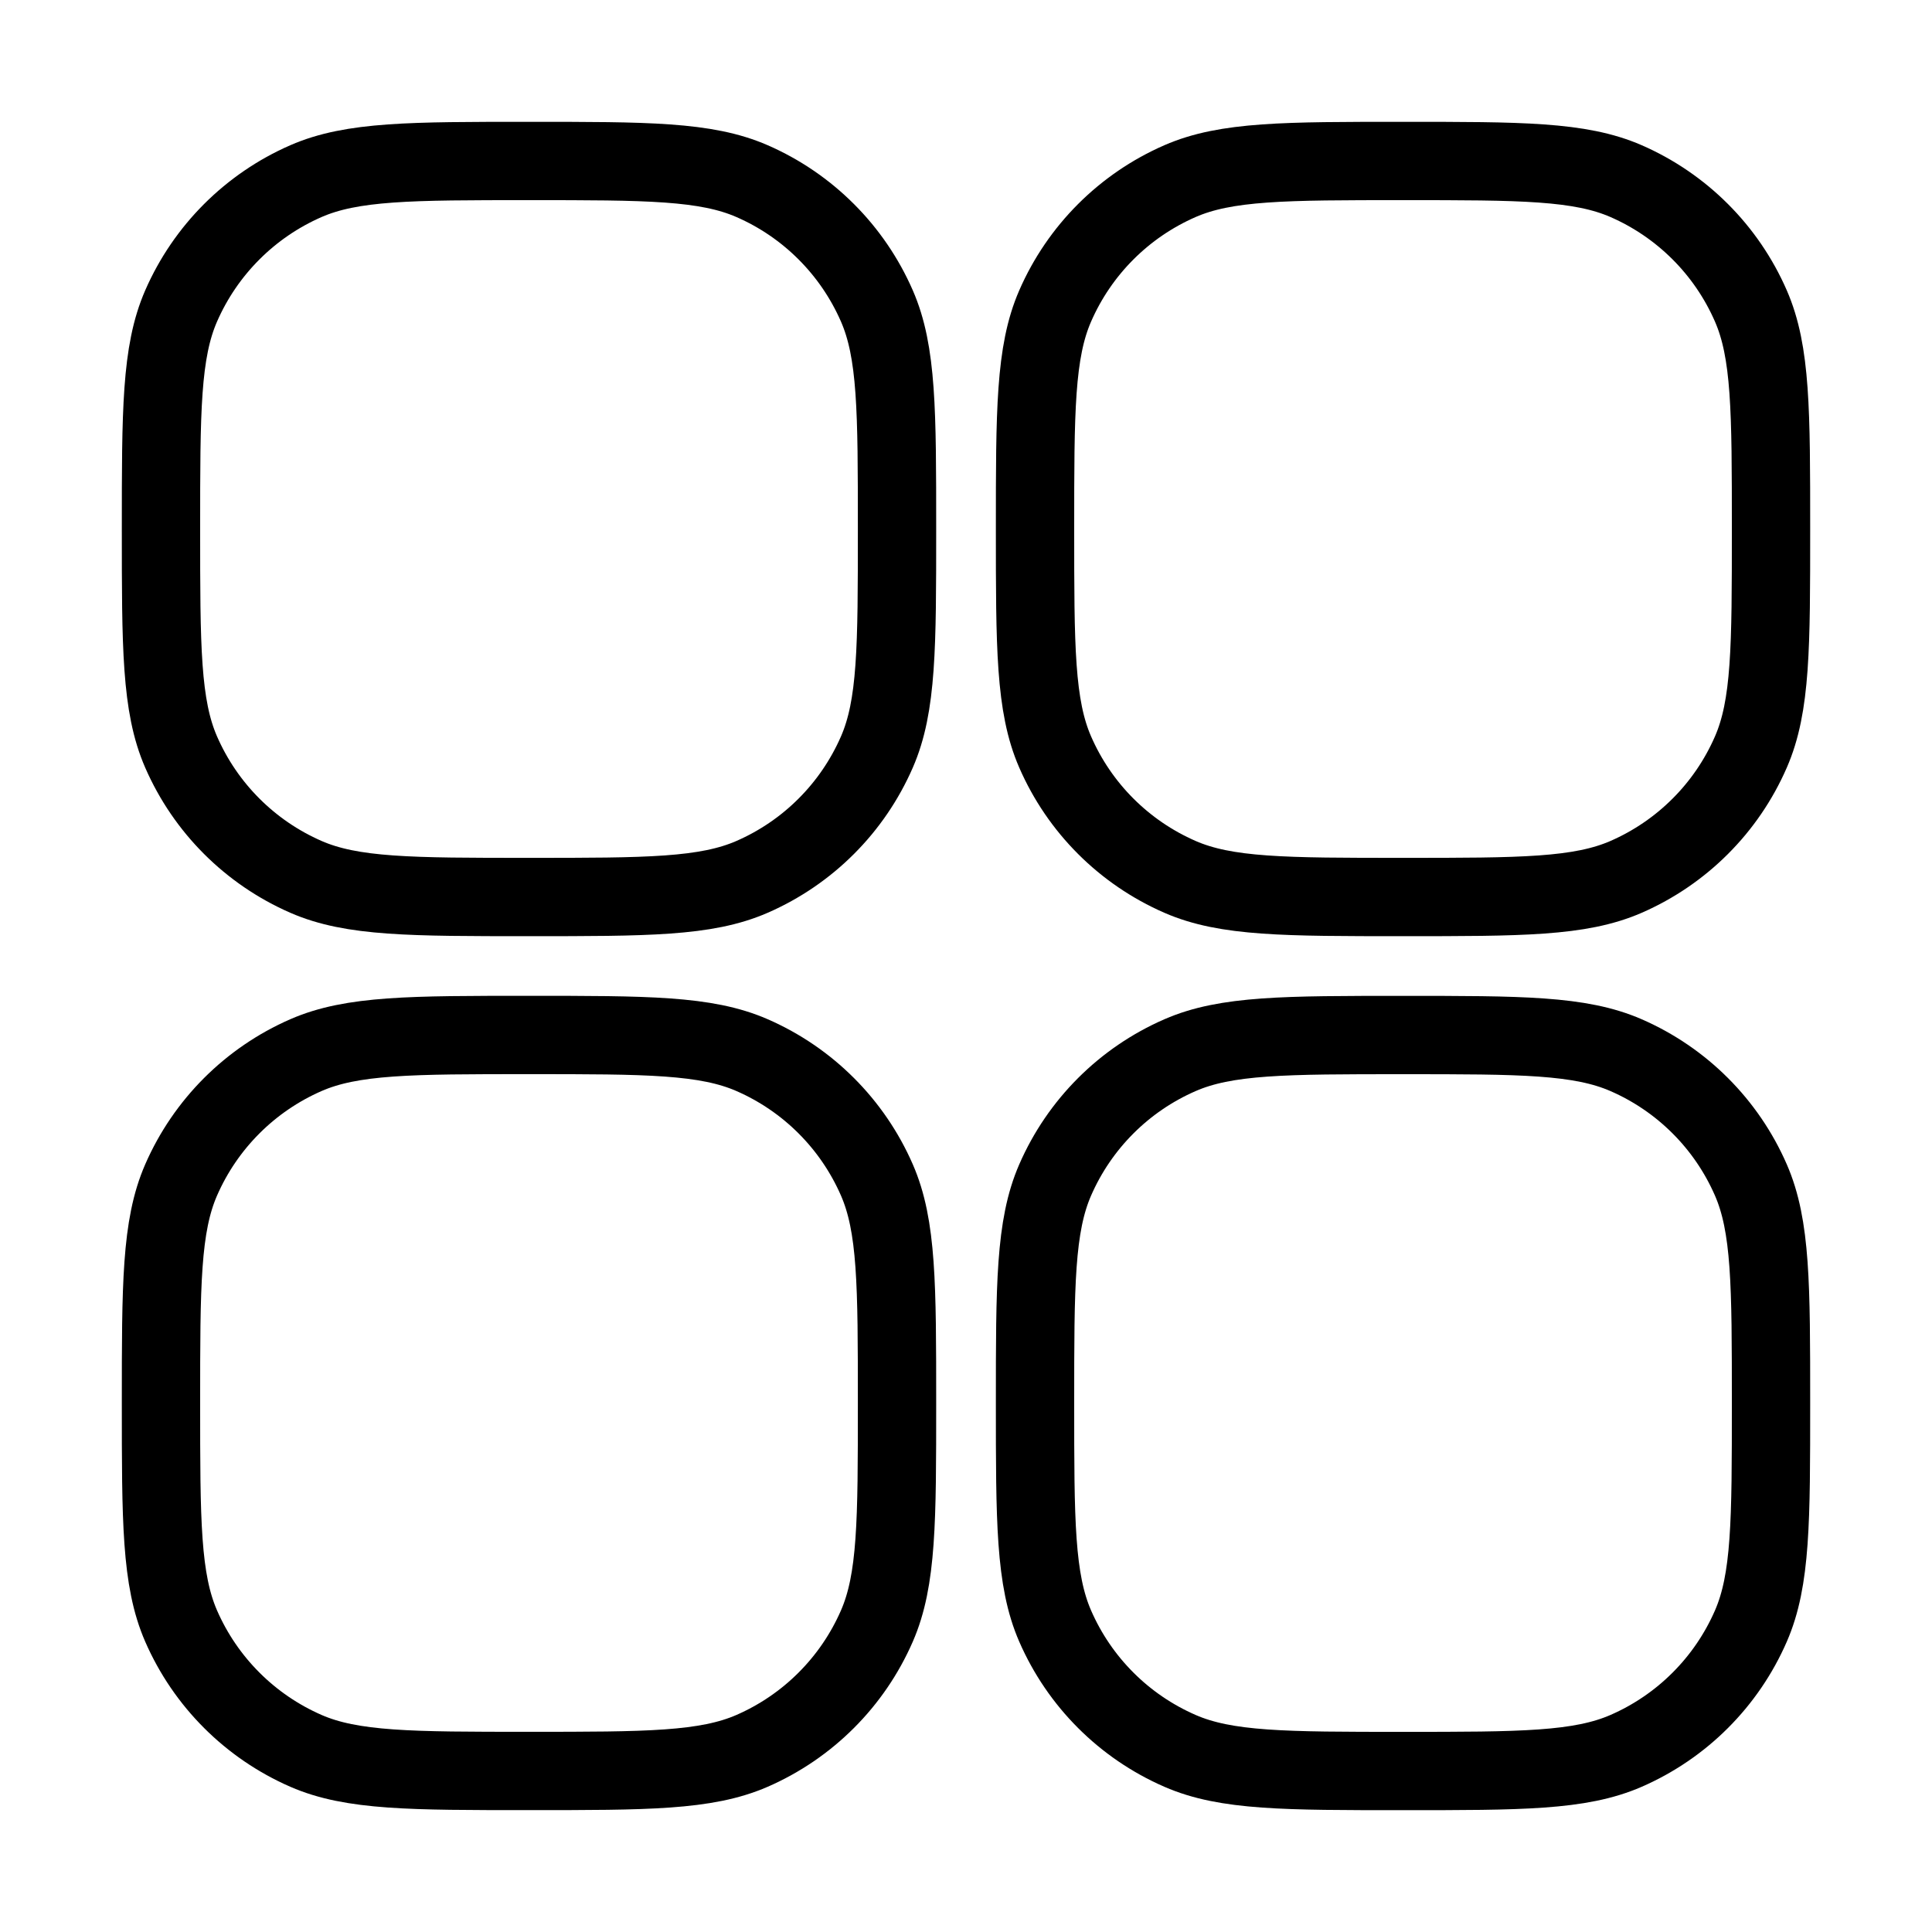
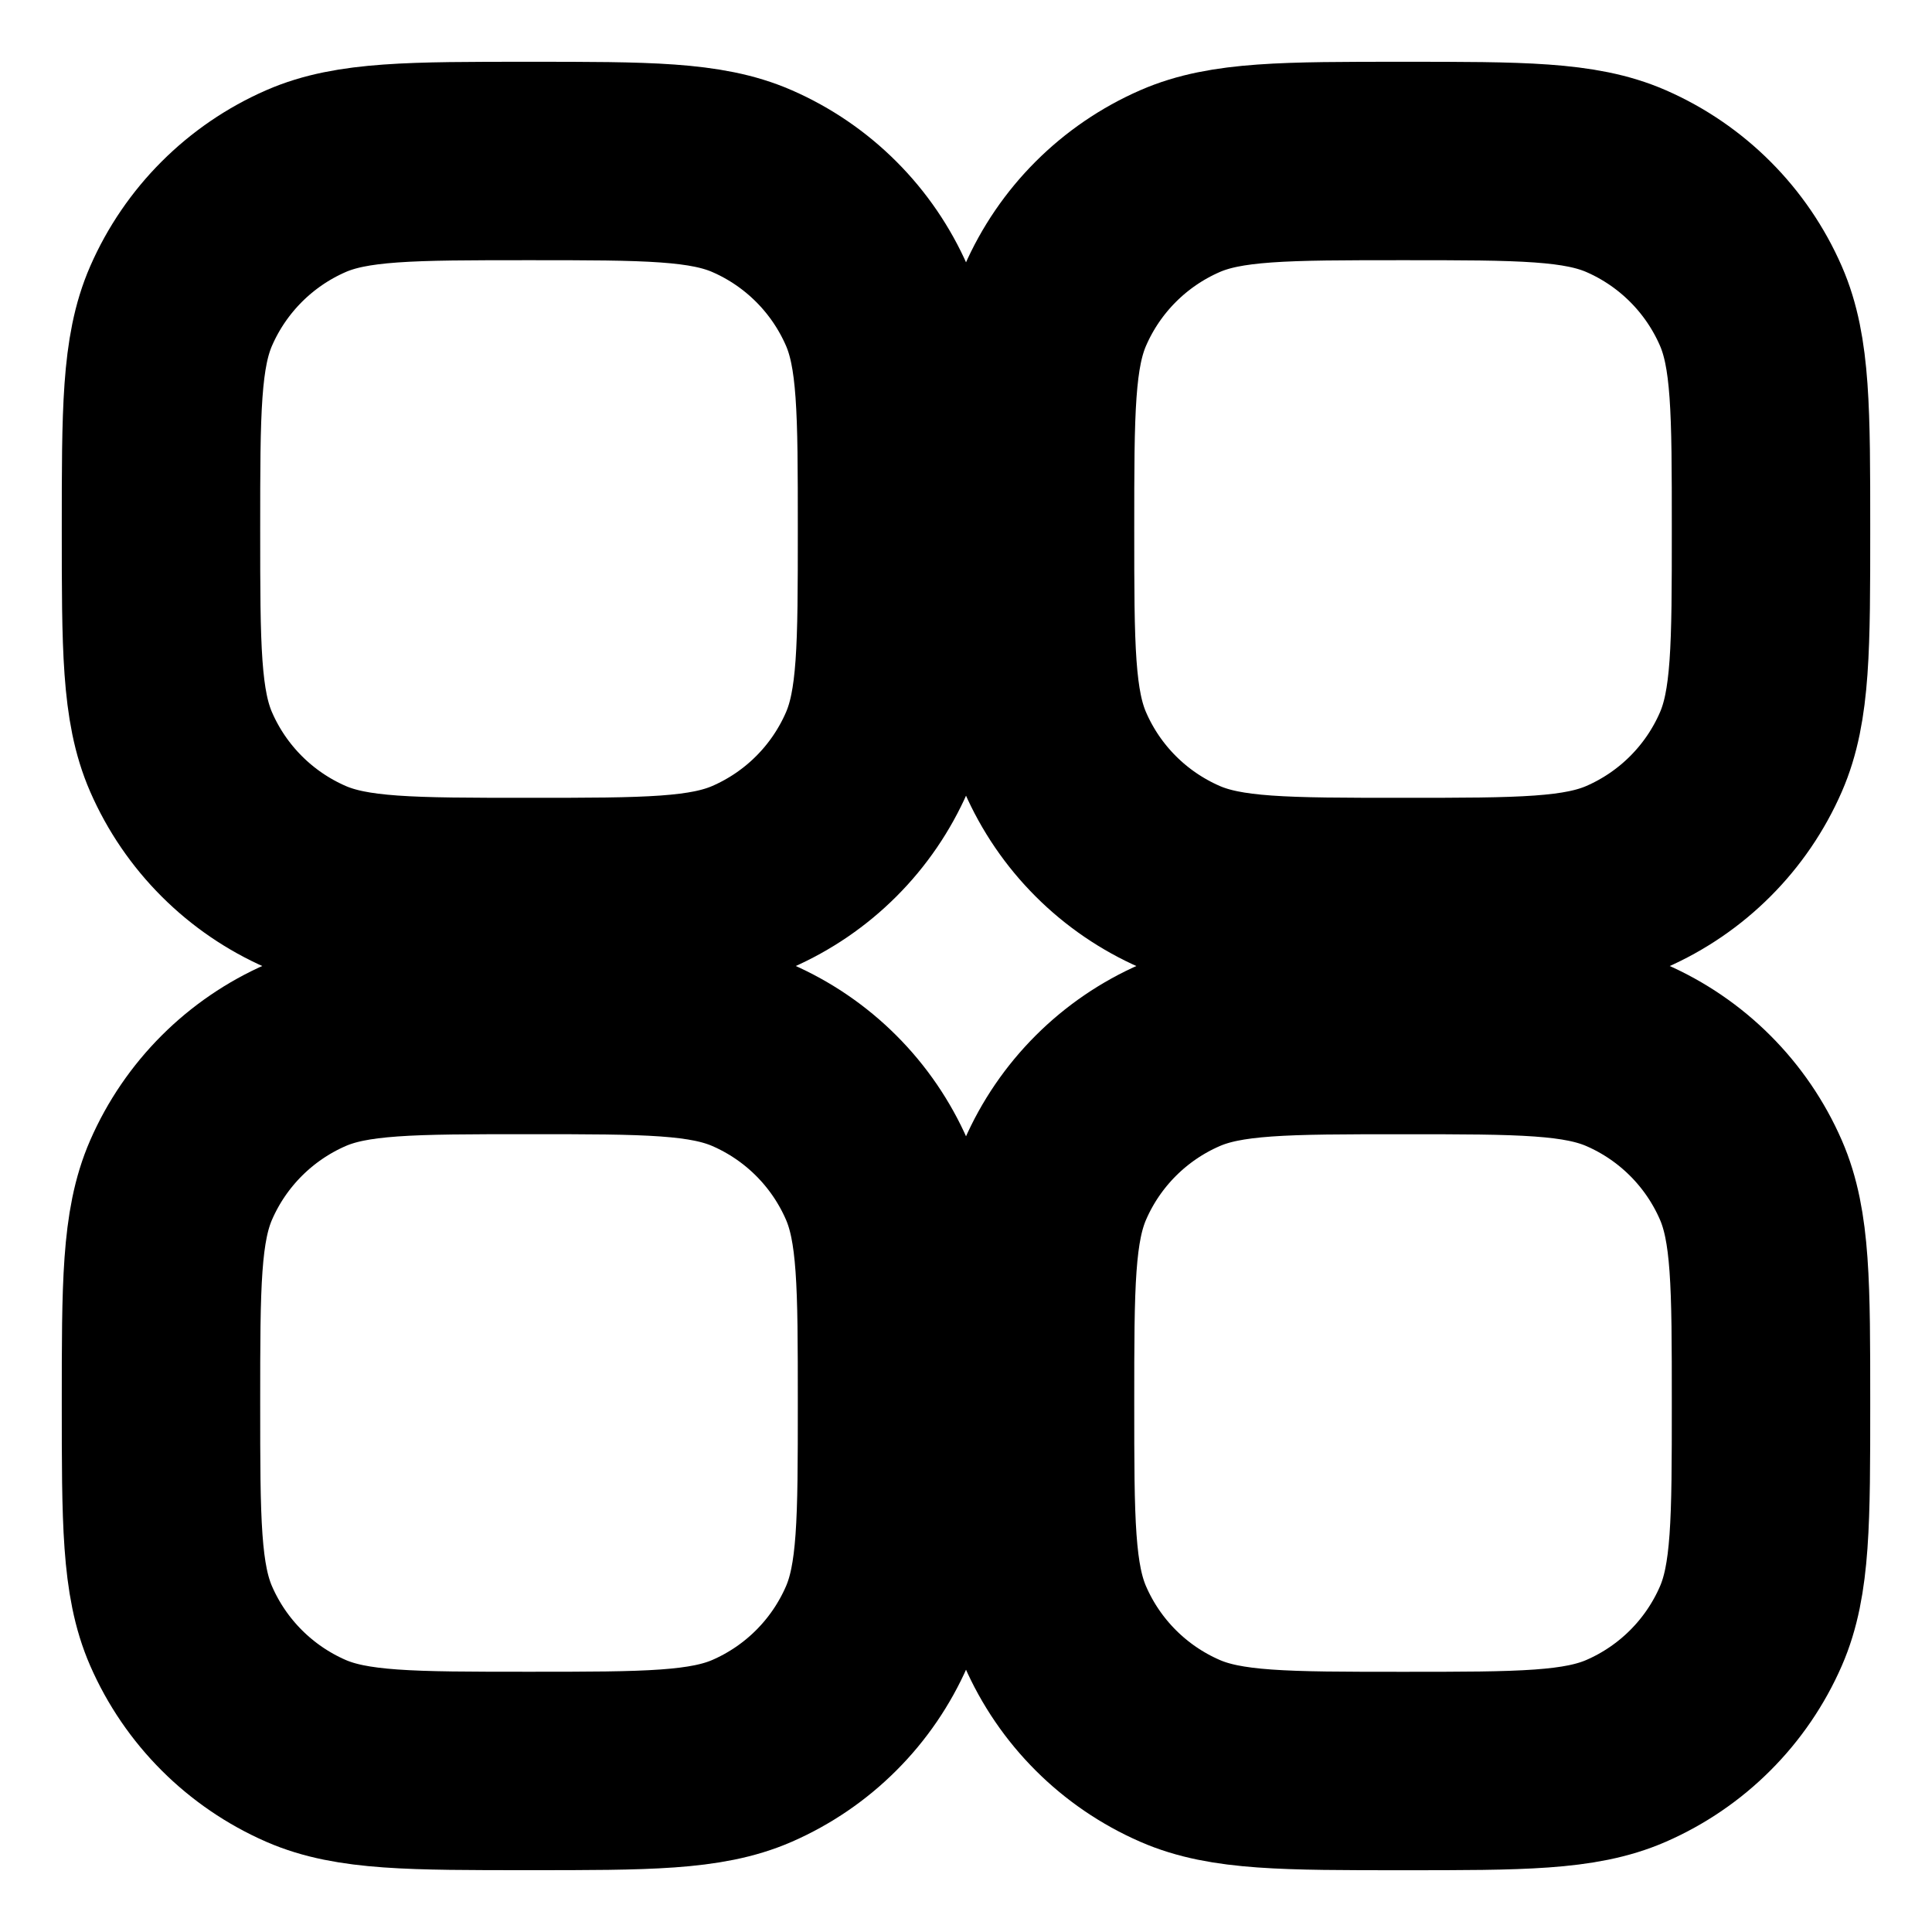
<svg xmlns="http://www.w3.org/2000/svg" width="37" height="37" viewBox="0 0 37 37" fill="none">
-   <path d="M3.083 10.131C3.083 7.873 3.083 6.743 3.469 5.859C3.936 4.79 4.79 3.936 5.859 3.469C6.743 3.083 7.873 3.083 10.131 3.083C12.389 3.083 13.519 3.083 14.403 3.469C15.473 3.936 16.326 4.79 16.793 5.859C17.179 6.743 17.179 7.873 17.179 10.131C17.179 12.389 17.179 13.519 16.793 14.403C16.326 15.473 15.473 16.326 14.403 16.793C13.519 17.179 12.389 17.179 10.131 17.179C7.873 17.179 6.743 17.179 5.859 16.793C4.79 16.326 3.936 15.473 3.469 14.403C3.083 13.519 3.083 12.389 3.083 10.131Z" stroke="black" stroke-width="1.5" stroke-miterlimit="10" stroke-linecap="round" stroke-linejoin="round" />
-   <path d="M3.083 26.869C3.083 24.61 3.083 23.481 3.469 22.597C3.936 21.527 4.79 20.674 5.859 20.207C6.743 19.821 7.873 19.821 10.131 19.821C12.389 19.821 13.519 19.821 14.403 20.207C15.473 20.674 16.326 21.527 16.793 22.597C17.179 23.481 17.179 24.61 17.179 26.869C17.179 29.127 17.179 30.256 16.793 31.141C16.326 32.211 15.473 33.064 14.403 33.531C13.519 33.916 12.389 33.916 10.131 33.916C7.873 33.916 6.743 33.916 5.859 33.531C4.79 33.064 3.936 32.211 3.469 31.141C3.083 30.256 3.083 29.127 3.083 26.869Z" stroke="black" stroke-width="1.5" stroke-miterlimit="10" stroke-linecap="round" stroke-linejoin="round" />
-   <path d="M19.822 10.131C19.822 7.873 19.822 6.743 20.208 5.859C20.674 4.79 21.528 3.936 22.598 3.469C23.482 3.083 24.611 3.083 26.87 3.083C29.128 3.083 30.257 3.083 31.142 3.469C32.211 3.936 33.065 4.79 33.531 5.859C33.917 6.743 33.917 7.873 33.917 10.131C33.917 12.389 33.917 13.519 33.531 14.403C33.065 15.473 32.211 16.326 31.142 16.793C30.257 17.179 29.128 17.179 26.87 17.179C24.611 17.179 23.482 17.179 22.598 16.793C21.528 16.326 20.674 15.473 20.208 14.403C19.822 13.519 19.822 12.389 19.822 10.131Z" stroke="black" stroke-width="1.5" stroke-miterlimit="10" stroke-linecap="round" stroke-linejoin="round" />
-   <path d="M19.822 26.869C19.822 24.611 19.822 23.482 20.208 22.597C20.674 21.528 21.528 20.674 22.598 20.208C23.482 19.822 24.611 19.822 26.87 19.822C29.128 19.822 30.257 19.822 31.142 20.208C32.211 20.674 33.065 21.528 33.531 22.597C33.917 23.482 33.917 24.611 33.917 26.869C33.917 29.128 33.917 30.257 33.531 31.142C33.065 32.211 32.211 33.065 31.142 33.531C30.257 33.917 29.128 33.917 26.87 33.917C24.611 33.917 23.482 33.917 22.598 33.531C21.528 33.065 20.674 32.211 20.208 31.142C19.822 30.257 19.822 29.128 19.822 26.869Z" stroke="black" stroke-width="1.5" stroke-miterlimit="10" stroke-linecap="round" stroke-linejoin="round" />
+   <path d="M3.083 10.131C3.083 7.873 3.083 6.743 3.469 5.859C3.936 4.79 4.79 3.936 5.859 3.469C6.743 3.083 7.873 3.083 10.131 3.083C12.389 3.083 13.519 3.083 14.403 3.469C15.473 3.936 16.326 4.79 16.793 5.859C17.179 6.743 17.179 7.873 17.179 10.131C17.179 12.389 17.179 13.519 16.793 14.403C16.326 15.473 15.473 16.326 14.403 16.793C13.519 17.179 12.389 17.179 10.131 17.179C7.873 17.179 6.743 17.179 5.859 16.793C4.79 16.326 3.936 15.473 3.469 14.403C3.083 13.519 3.083 12.389 3.083 10.131Z" stroke="black" stroke-width="3.8" stroke-miterlimit="20" stroke-linecap="round" stroke-linejoin="round" />
+   <path d="M3.083 26.869C3.083 24.61 3.083 23.481 3.469 22.597C3.936 21.527 4.79 20.674 5.859 20.207C6.743 19.821 7.873 19.821 10.131 19.821C12.389 19.821 13.519 19.821 14.403 20.207C15.473 20.674 16.326 21.527 16.793 22.597C17.179 23.481 17.179 24.61 17.179 26.869C17.179 29.127 17.179 30.256 16.793 31.141C16.326 32.211 15.473 33.064 14.403 33.531C13.519 33.916 12.389 33.916 10.131 33.916C7.873 33.916 6.743 33.916 5.859 33.531C4.79 33.064 3.936 32.211 3.469 31.141C3.083 30.256 3.083 29.127 3.083 26.869Z" stroke="black" stroke-width="3.8" stroke-miterlimit="10" stroke-linecap="round" stroke-linejoin="round" />
+   <path d="M19.822 10.131C19.822 7.873 19.822 6.743 20.208 5.859C20.674 4.79 21.528 3.936 22.598 3.469C23.482 3.083 24.611 3.083 26.87 3.083C29.128 3.083 30.257 3.083 31.142 3.469C32.211 3.936 33.065 4.79 33.531 5.859C33.917 6.743 33.917 7.873 33.917 10.131C33.917 12.389 33.917 13.519 33.531 14.403C33.065 15.473 32.211 16.326 31.142 16.793C30.257 17.179 29.128 17.179 26.87 17.179C24.611 17.179 23.482 17.179 22.598 16.793C21.528 16.326 20.674 15.473 20.208 14.403C19.822 13.519 19.822 12.389 19.822 10.131Z" stroke="black" stroke-width="3.8" stroke-miterlimit="10" stroke-linecap="round" stroke-linejoin="round" />
+   <path d="M19.822 26.869C19.822 24.611 19.822 23.482 20.208 22.597C20.674 21.528 21.528 20.674 22.598 20.208C23.482 19.822 24.611 19.822 26.87 19.822C29.128 19.822 30.257 19.822 31.142 20.208C32.211 20.674 33.065 21.528 33.531 22.597C33.917 23.482 33.917 24.611 33.917 26.869C33.917 29.128 33.917 30.257 33.531 31.142C33.065 32.211 32.211 33.065 31.142 33.531C30.257 33.917 29.128 33.917 26.87 33.917C24.611 33.917 23.482 33.917 22.598 33.531C21.528 33.065 20.674 32.211 20.208 31.142C19.822 30.257 19.822 29.128 19.822 26.869Z" stroke="black" stroke-width="3.8" stroke-miterlimit="10" stroke-linecap="round" stroke-linejoin="round" />
</svg>
